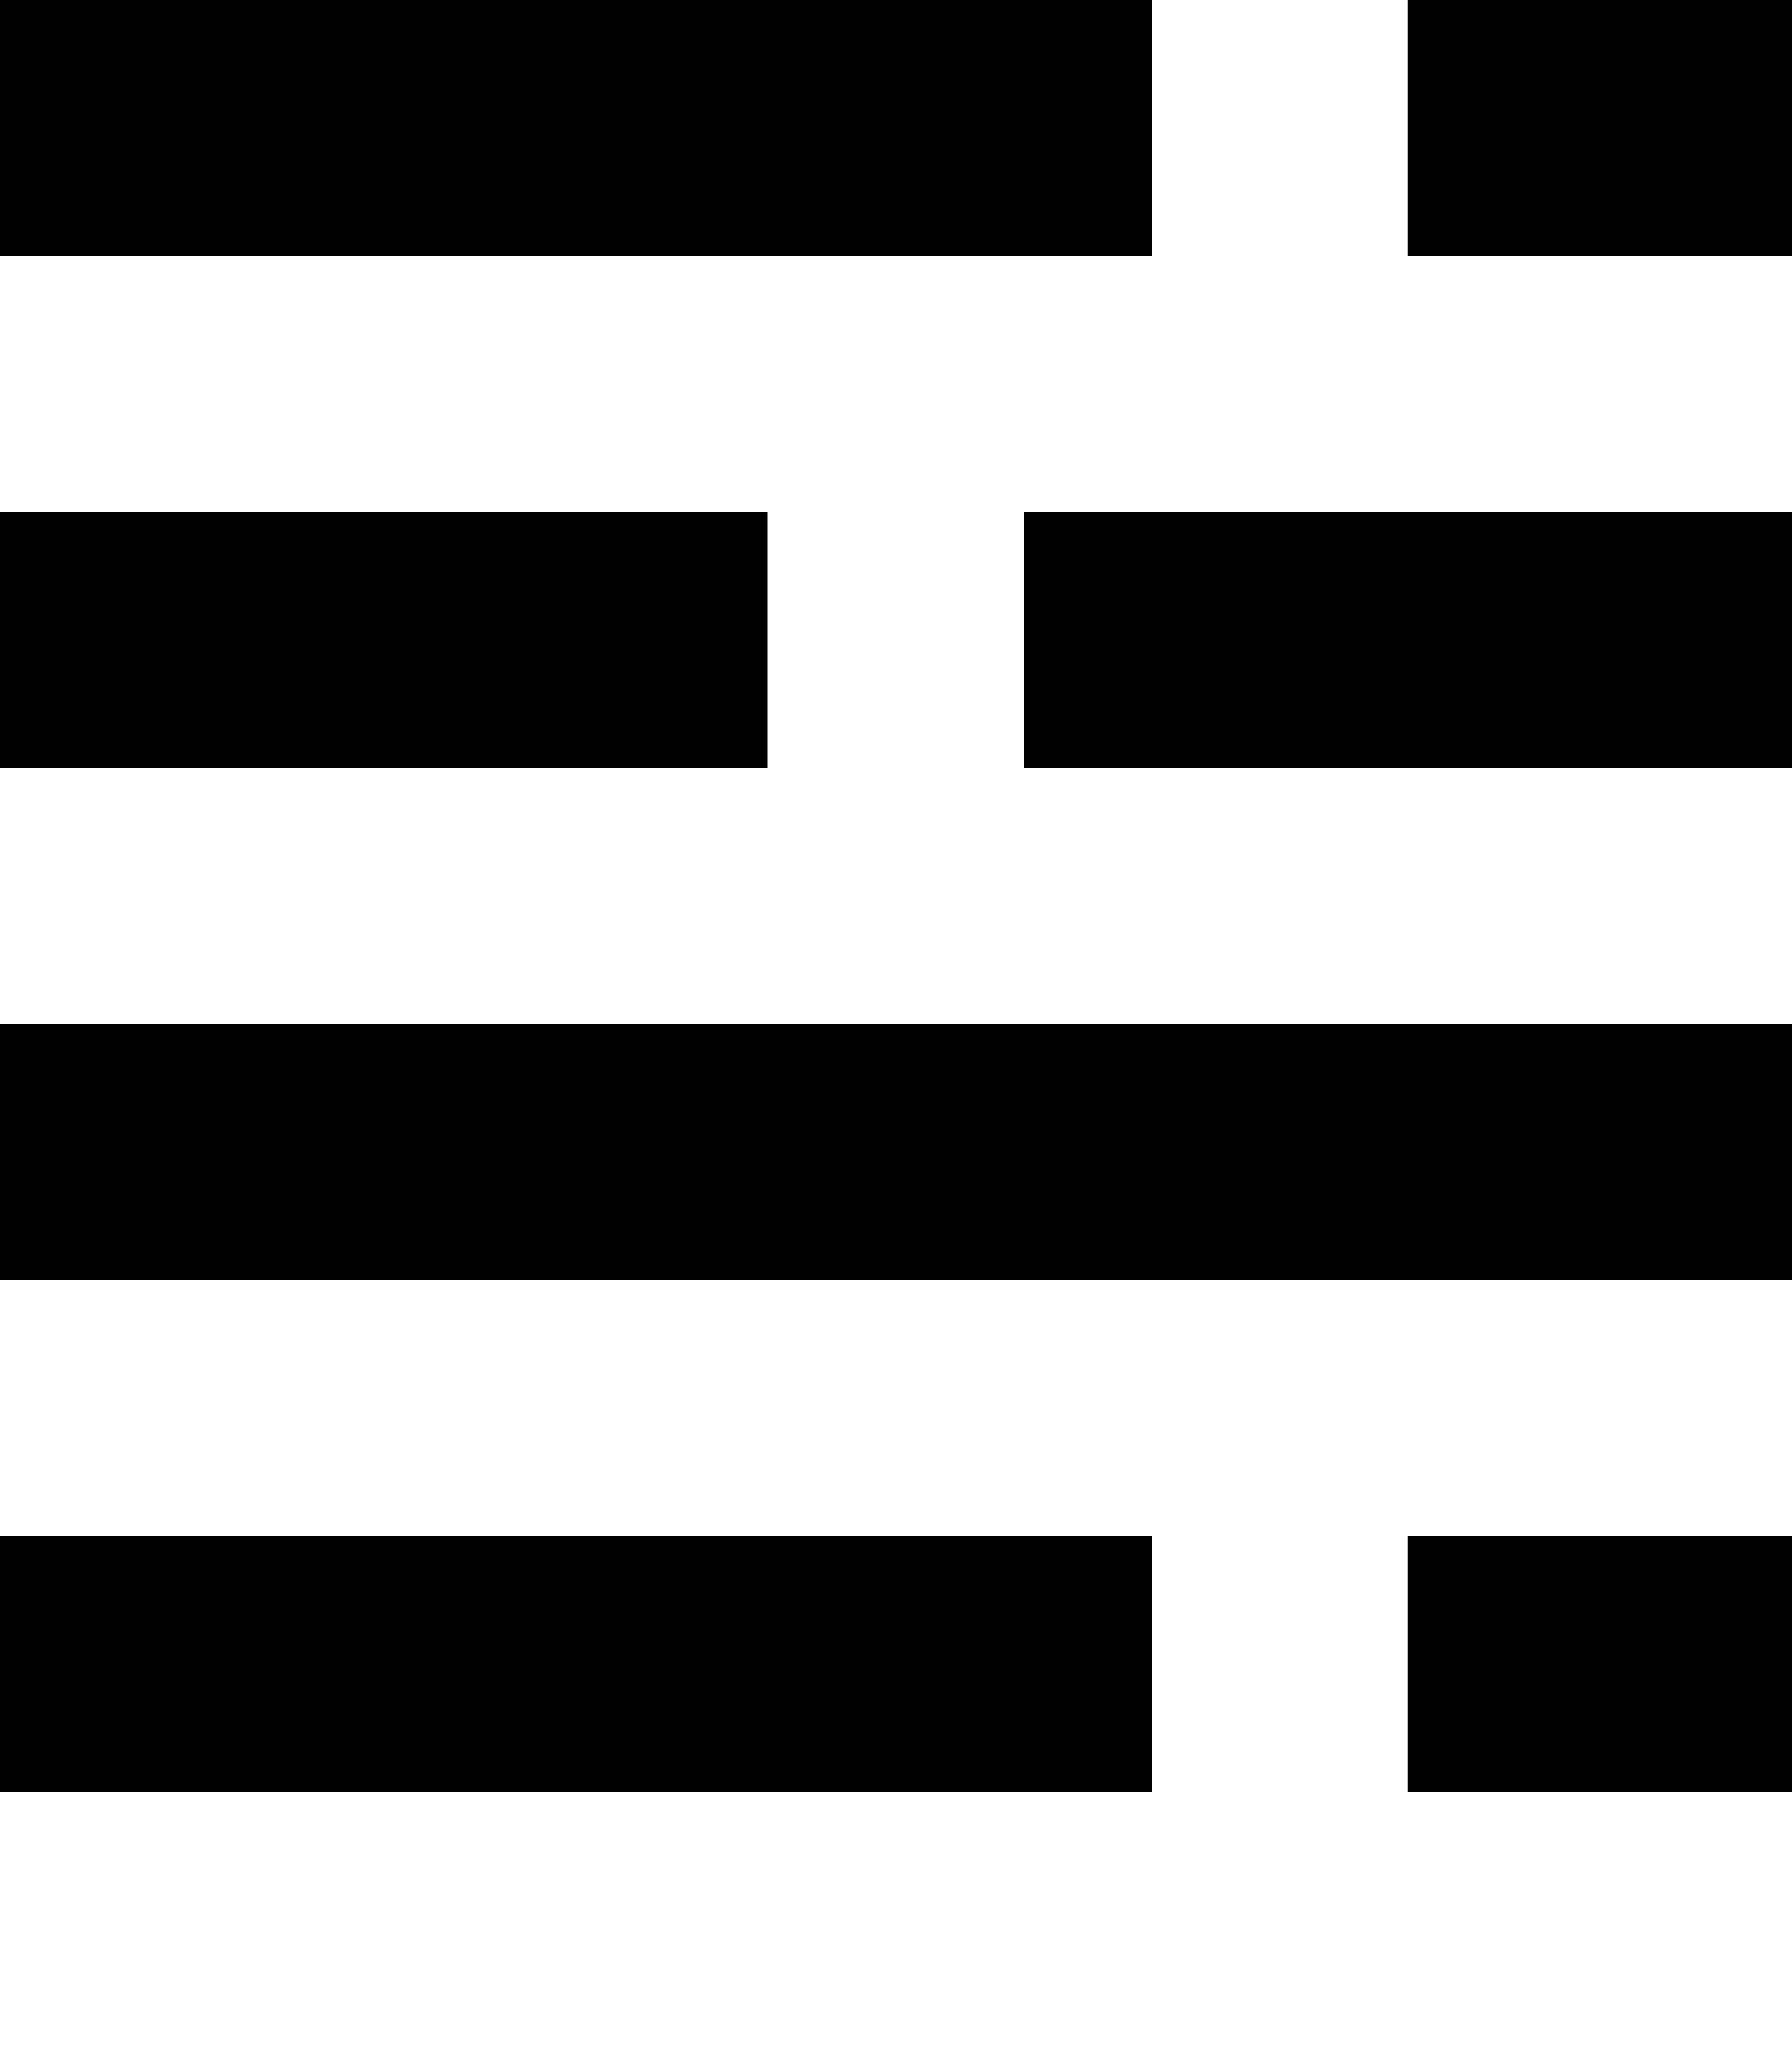
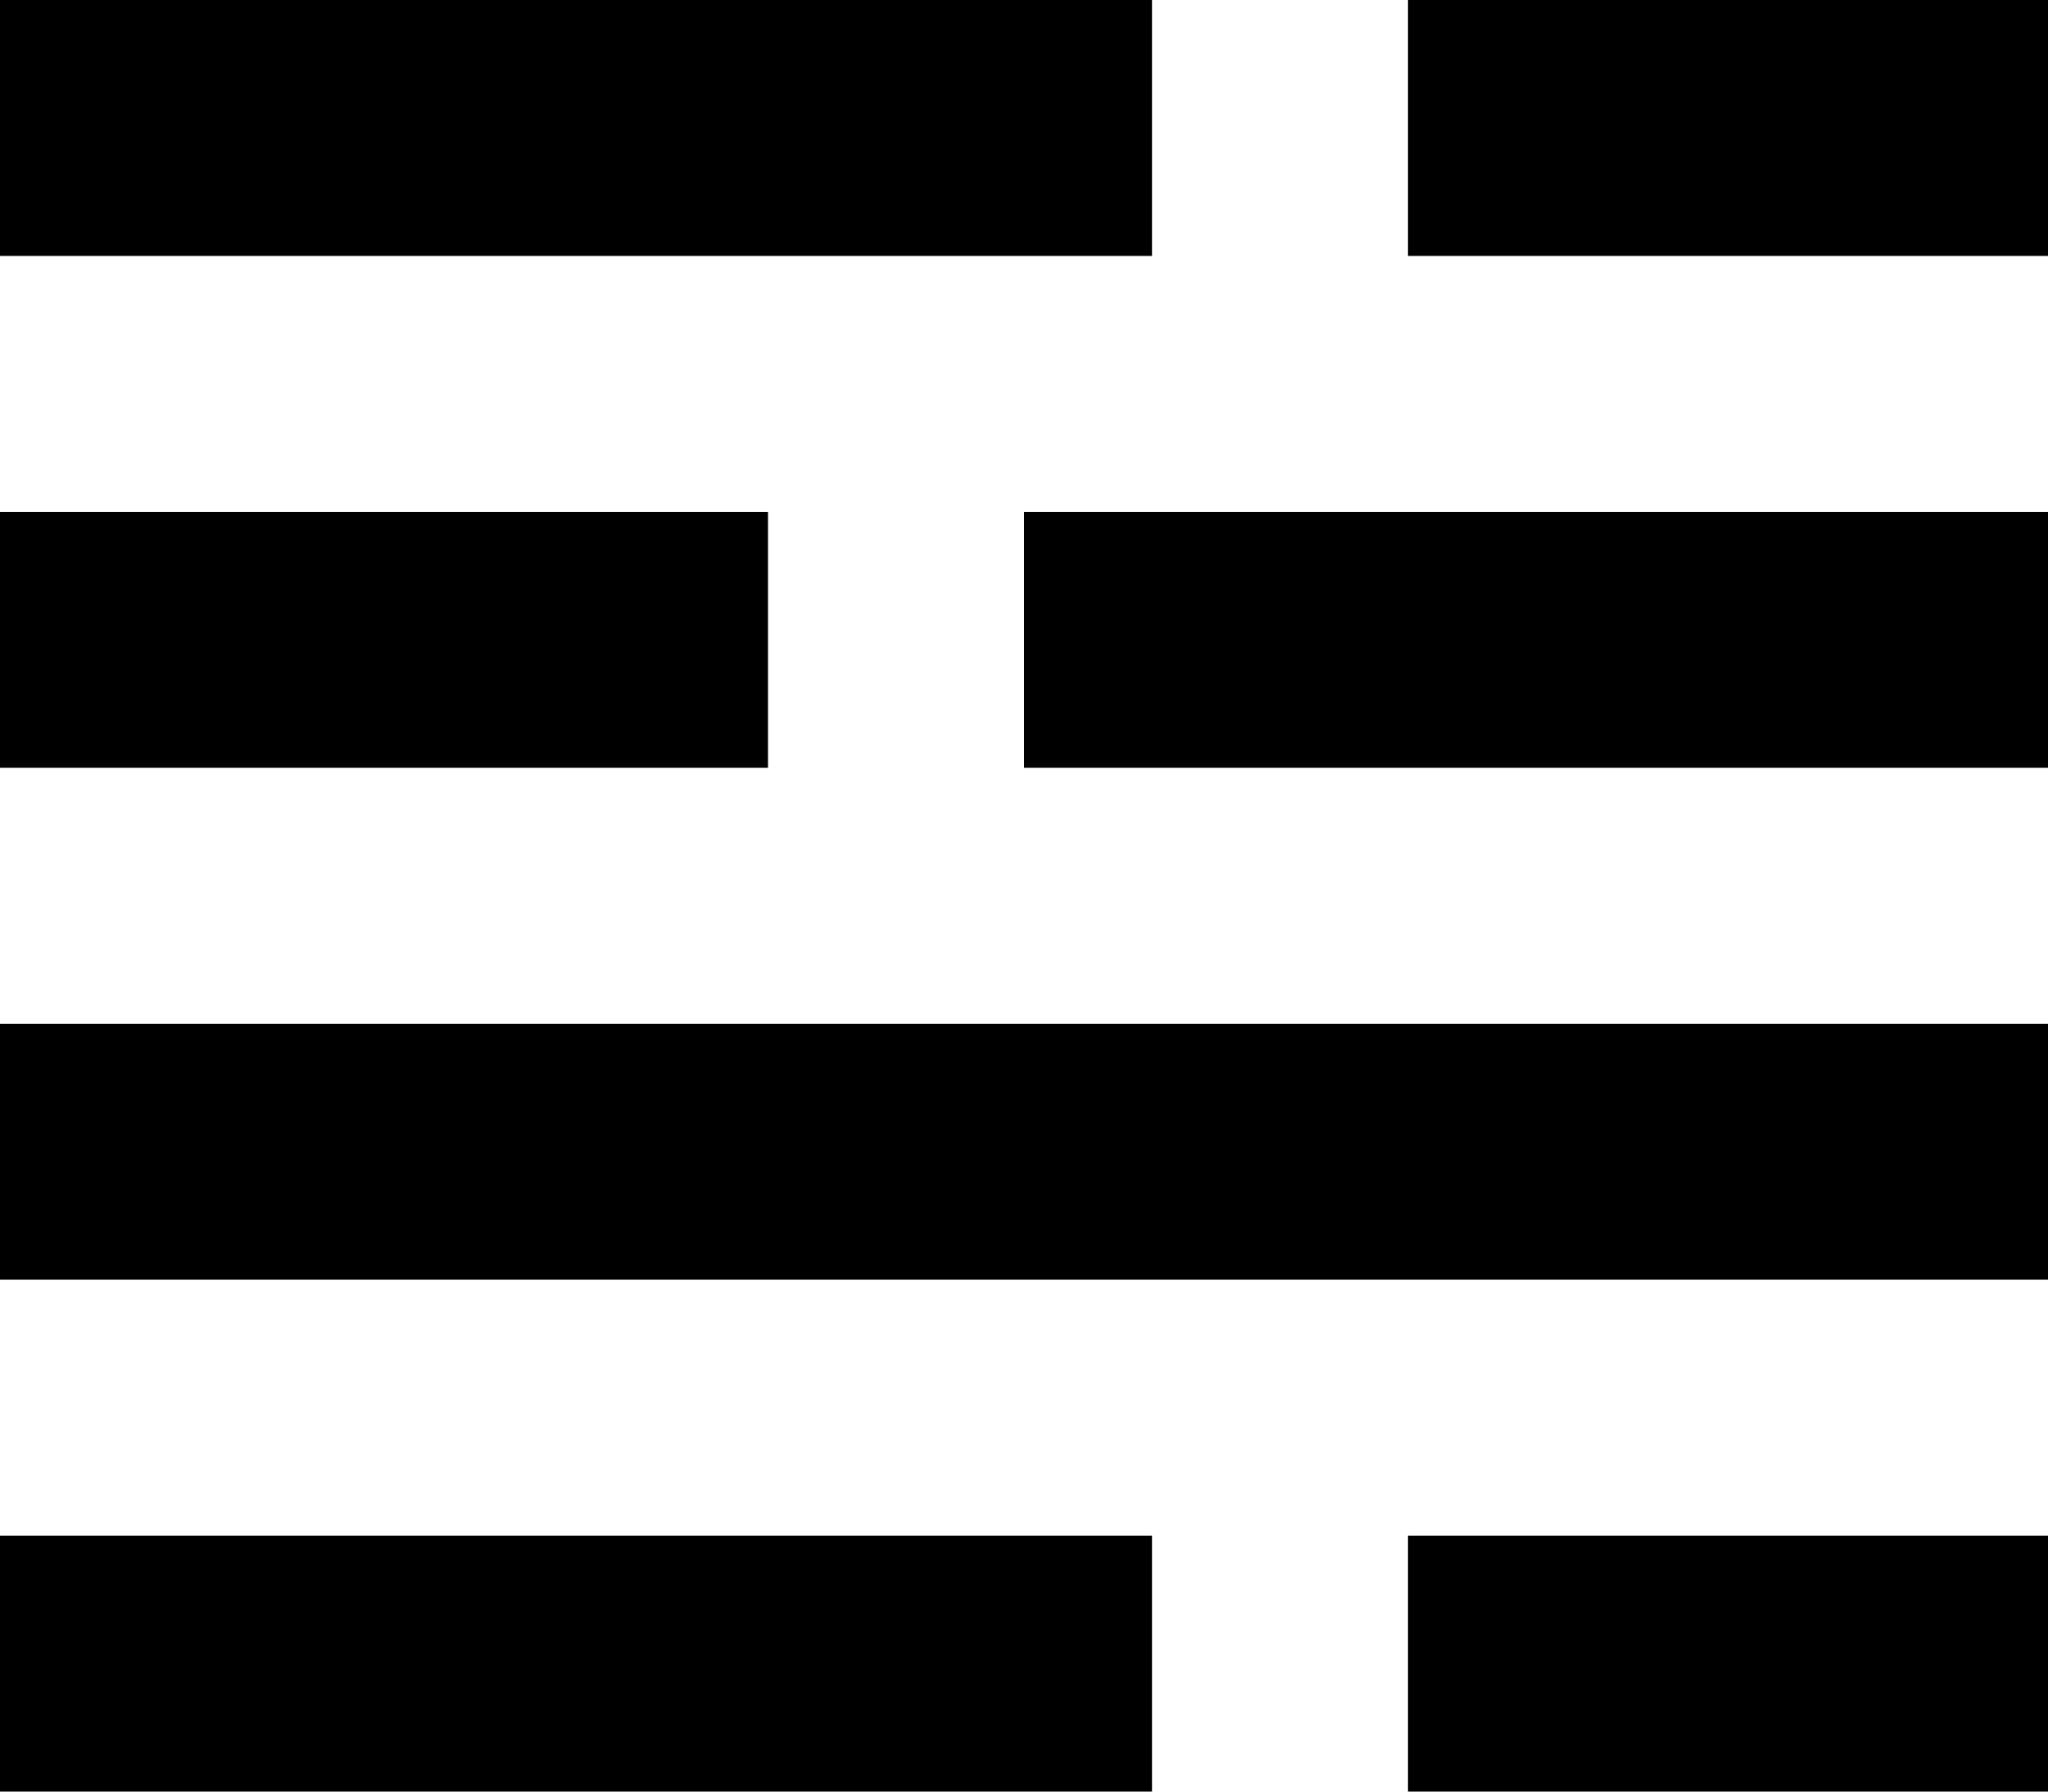
- <svg xmlns="http://www.w3.org/2000/svg" width="14" height="16">
-   <g data-name="Layer 2">
-     <path d="M0 0h9v2H0zm11 0h5v2h-5zM0 12h9v2H0zm11 0h5v2h-5zM0 4h6v2H0zm8 0h8v2H8zM0 8h16v2H0z" data-name="Layer 1" />
-   </g>
+ <svg xmlns="http://www.w3.org/2000/svg" id="8f8ab27e-3bbf-43b4-b804-fdaa77e56f7d" data-name="Layer 1" viewBox="0 0 16 14">
+   <path d="M0,0H9V2H0ZM11,0h5V2H11ZM0,12H9v2H0Zm11,0h5v2H11ZM0,4H6V6H0ZM8,4h8V6H8ZM0,8H16v2H0Z" />
</svg>
